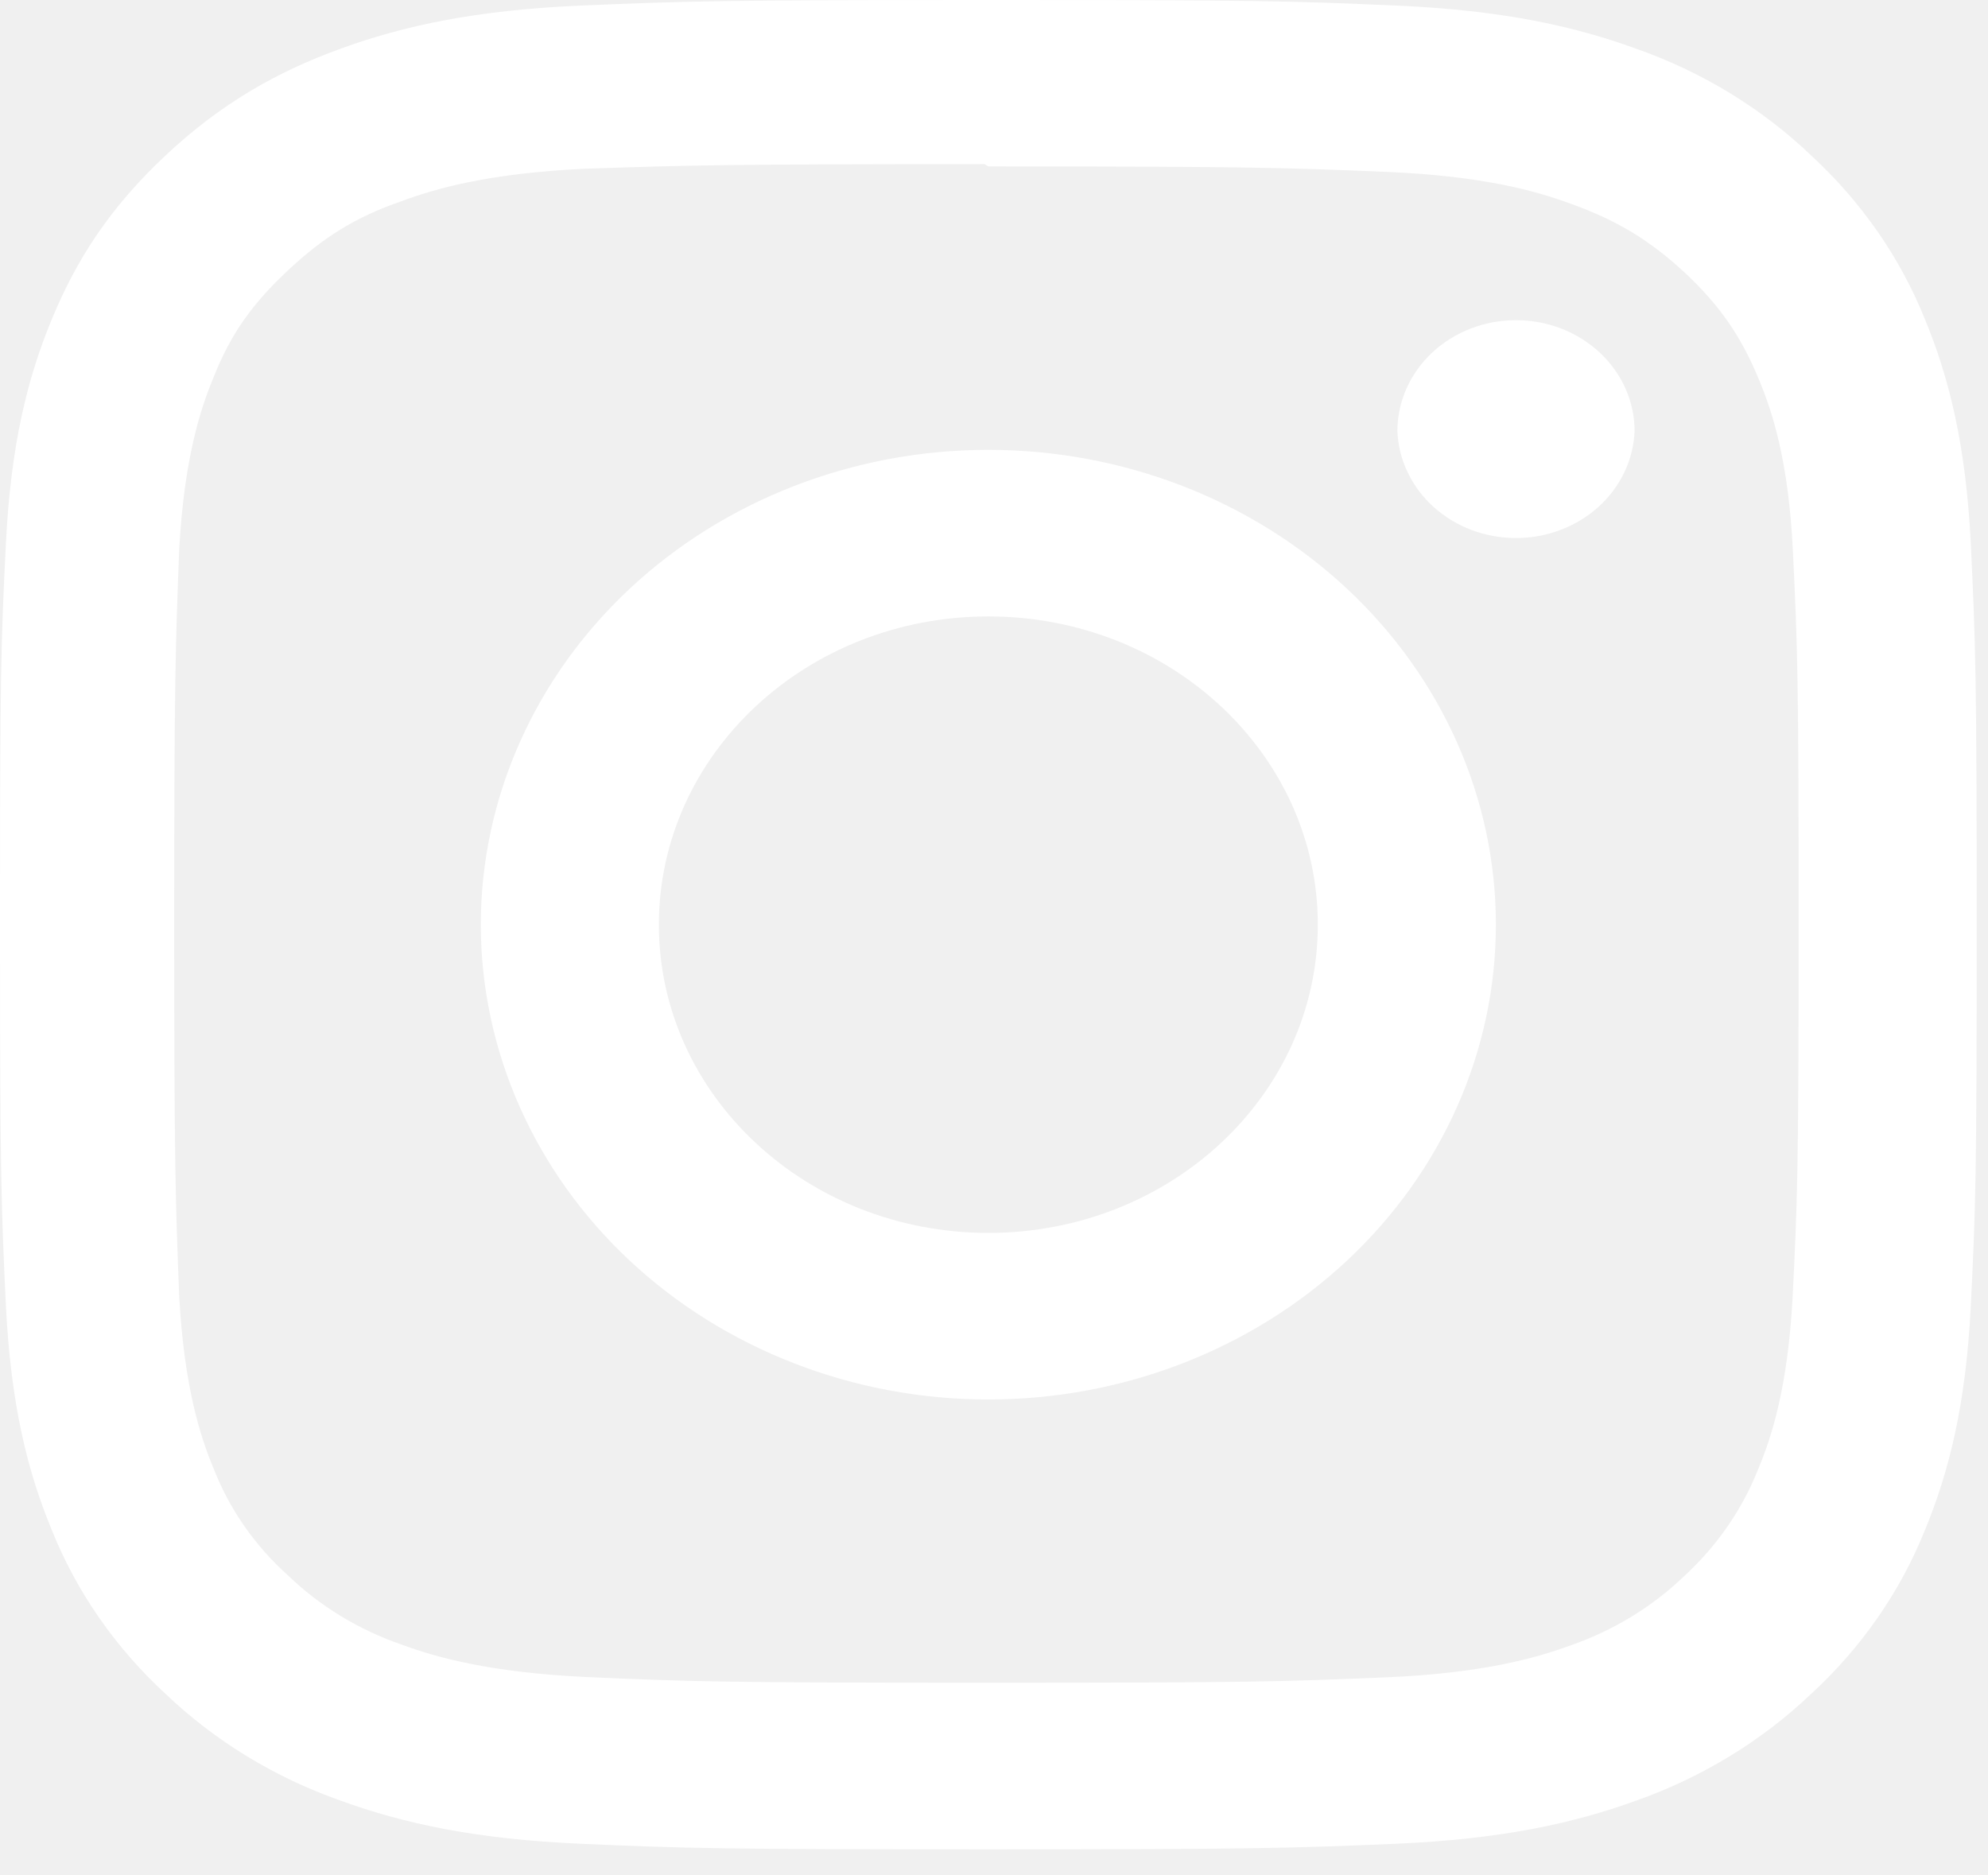
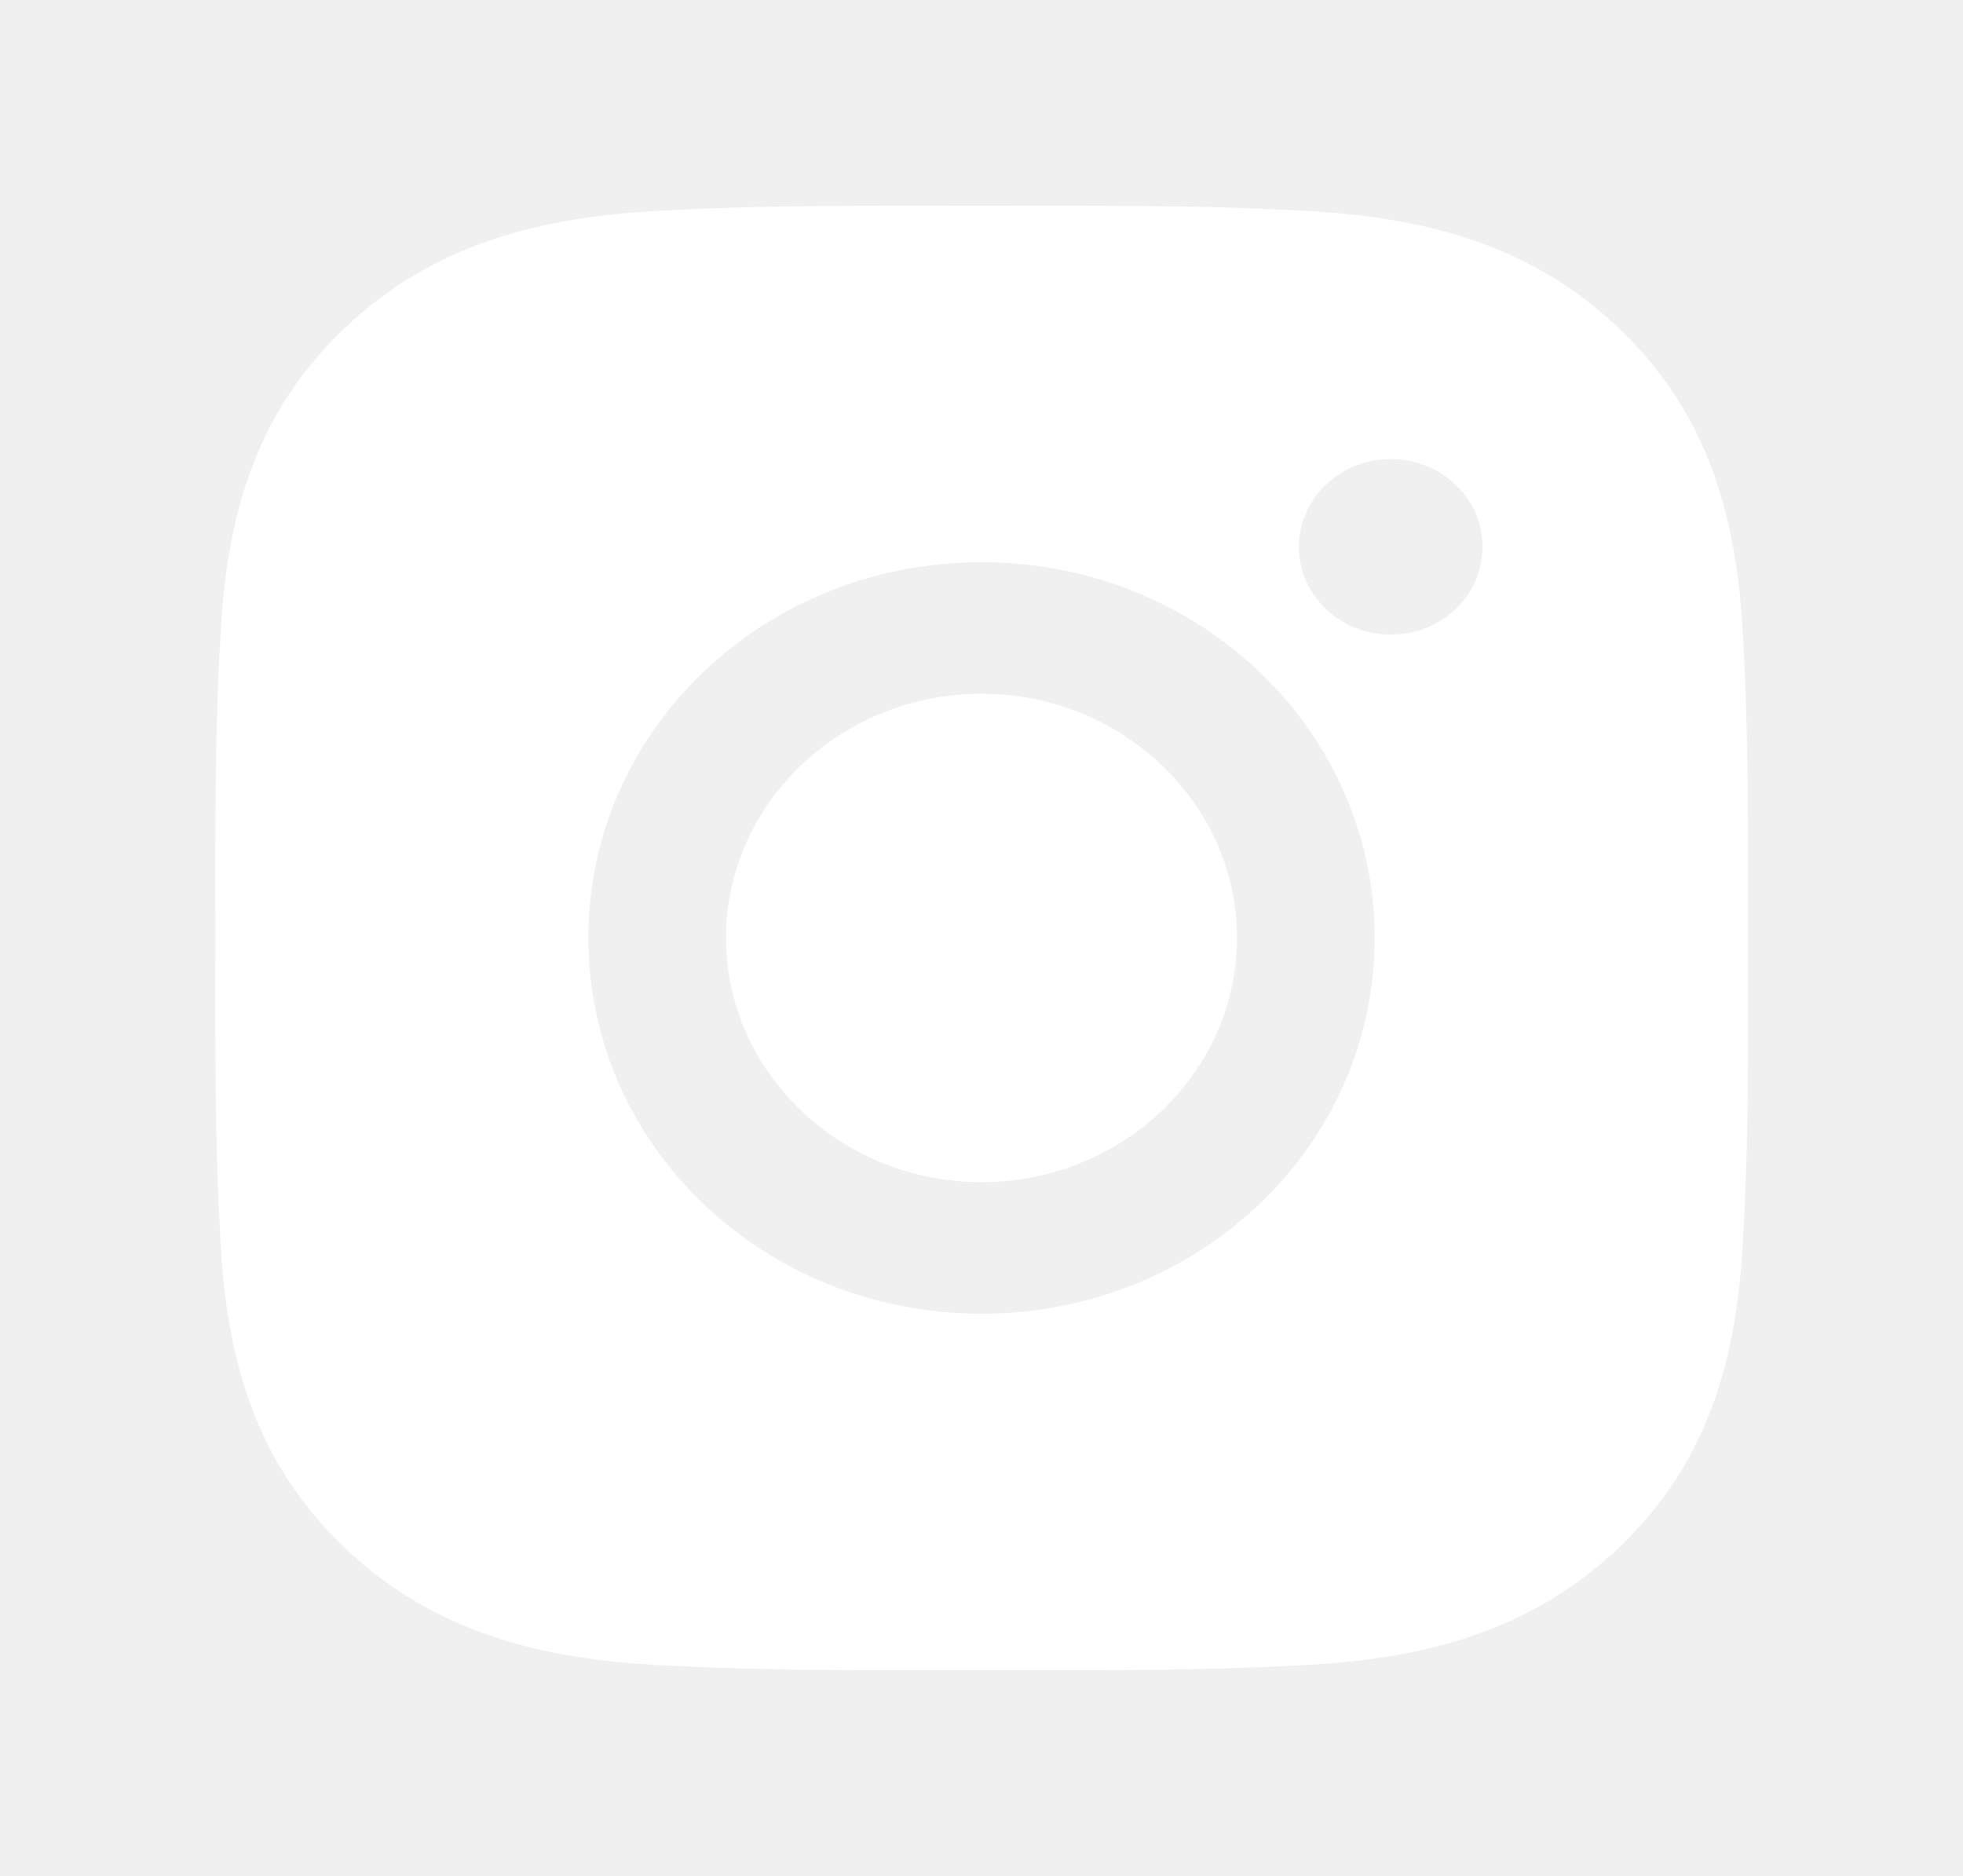
- <svg xmlns="http://www.w3.org/2000/svg" width="35" height="33" viewBox="0 0 35 33" fill="none">
-   <g clip-path="url(#clip0_38_100)">
-     <path d="M17.401 0C12.674 0 12.083 0.02 10.227 0.098C8.374 0.179 7.113 0.452 6.003 0.855C4.859 1.27 3.888 1.827 2.92 2.732C1.953 3.637 1.356 4.545 0.914 5.617C0.483 6.654 0.19 7.835 0.104 9.569C0.017 11.305 0 11.857 0 16.28C0 20.703 0.022 21.255 0.104 22.991C0.191 24.724 0.483 25.906 0.914 26.943C1.35 28.03 2.035 29.014 2.92 29.828C3.789 30.656 4.842 31.297 6.003 31.705C7.114 32.107 8.376 32.382 10.227 32.462C12.083 32.544 12.674 32.56 17.401 32.56C22.128 32.56 22.718 32.54 24.574 32.462C26.426 32.381 27.689 32.107 28.798 31.705C29.959 31.296 31.011 30.655 31.881 29.828C32.767 29.015 33.452 28.03 33.888 26.943C34.317 25.906 34.611 24.724 34.697 22.991C34.784 21.255 34.801 20.703 34.801 16.28C34.801 11.857 34.78 11.305 34.697 9.569C34.61 7.836 34.317 6.653 33.888 5.617C33.451 4.53 32.766 3.546 31.881 2.732C31.013 1.903 29.96 1.262 28.798 0.855C27.689 0.452 26.426 0.178 24.574 0.098C22.718 0.016 22.128 0 17.401 0ZM17.401 2.93C22.045 2.93 22.599 2.952 24.433 3.027C26.13 3.101 27.051 3.365 27.663 3.59C28.478 3.884 29.055 4.237 29.667 4.805C30.274 5.375 30.651 5.916 30.966 6.679C31.204 7.251 31.488 8.113 31.565 9.7C31.648 11.418 31.666 11.933 31.666 16.28C31.666 20.627 31.645 21.144 31.559 22.86C31.471 24.447 31.188 25.309 30.948 25.881C30.666 26.588 30.221 27.228 29.645 27.756C29.082 28.295 28.399 28.71 27.644 28.972C27.035 29.194 26.1 29.46 24.403 29.532C22.556 29.609 22.012 29.627 17.357 29.627C12.701 29.627 12.157 29.607 10.311 29.526C8.613 29.444 7.678 29.179 7.069 28.955C6.313 28.694 5.63 28.277 5.069 27.736C4.487 27.213 4.041 26.573 3.764 25.863C3.525 25.294 3.244 24.419 3.155 22.831C3.09 21.122 3.067 20.594 3.067 16.26C3.067 11.924 3.09 11.395 3.155 9.665C3.244 8.078 3.525 7.204 3.764 6.634C4.069 5.861 4.459 5.332 5.069 4.761C5.677 4.192 6.244 3.826 7.069 3.542C7.678 3.317 8.593 3.053 10.29 2.971C12.138 2.91 12.682 2.89 17.335 2.89L17.401 2.93ZM17.401 7.92C16.227 7.92 15.065 8.136 13.981 8.557C12.897 8.977 11.912 9.592 11.082 10.369C10.253 11.145 9.595 12.067 9.146 13.081C8.697 14.095 8.465 15.182 8.465 16.28C8.465 17.378 8.697 18.465 9.146 19.479C9.595 20.493 10.253 21.415 11.082 22.191C11.912 22.968 12.897 23.583 13.981 24.003C15.065 24.424 16.227 24.64 17.401 24.64C19.77 24.64 22.043 23.759 23.719 22.191C25.395 20.623 26.336 18.497 26.336 16.28C26.336 14.063 25.395 11.937 23.719 10.369C22.043 8.801 19.77 7.92 17.401 7.92ZM17.401 21.707C14.196 21.707 11.6 19.278 11.6 16.28C11.6 13.282 14.196 10.853 17.401 10.853C20.605 10.853 23.201 13.282 23.201 16.28C23.201 19.278 20.605 21.707 17.401 21.707ZM28.778 7.591C28.758 8.096 28.529 8.575 28.14 8.926C27.75 9.277 27.23 9.473 26.69 9.473C26.149 9.473 25.629 9.277 25.24 8.926C24.851 8.575 24.622 8.096 24.602 7.591C24.602 7.072 24.822 6.576 25.213 6.209C25.605 5.843 26.136 5.637 26.69 5.637C27.244 5.637 27.775 5.843 28.166 6.209C28.558 6.576 28.778 7.072 28.778 7.591Z" fill="white" />
-   </g>
-   <defs>
-     <clipPath id="clip0_38_100">
-       <rect width="34.801" height="32.56" fill="white" />
-     </clipPath>
-   </defs>
+ <svg xmlns="http://www.w3.org/2000/svg" width="45" height="43" viewBox="0 0 45 43" fill="none">
+   <path d="M22.5 15.902C19.274 15.902 16.642 18.418 16.642 21.5C16.642 24.582 19.274 27.098 22.5 27.098C25.726 27.098 28.358 24.582 28.358 21.5C28.358 18.418 25.726 15.902 22.5 15.902Z" fill="white" />
+   <path d="M40.069 21.5C40.069 19.182 40.091 16.885 39.955 14.571C39.819 11.884 39.177 9.499 37.121 7.533C35.06 5.564 32.568 4.955 29.755 4.825C27.33 4.695 24.926 4.716 22.504 4.716C20.079 4.716 17.675 4.695 15.253 4.825C12.441 4.955 9.945 5.568 7.888 7.533C5.827 9.503 5.19 11.884 5.054 14.571C4.918 16.889 4.939 19.186 4.939 21.5C4.939 23.814 4.918 26.115 5.054 28.429C5.19 31.116 5.832 33.501 7.888 35.467C9.949 37.436 12.441 38.045 15.253 38.175C17.679 38.305 20.083 38.284 22.504 38.284C24.93 38.284 27.334 38.305 29.755 38.175C32.568 38.045 35.064 37.432 37.121 35.467C39.182 33.497 39.819 31.116 39.955 28.429C40.096 26.115 40.069 23.818 40.069 21.5ZM22.5 30.113C17.512 30.113 13.487 26.266 13.487 21.5C13.487 16.734 17.512 12.887 22.5 12.887C27.488 12.887 31.513 16.734 31.513 21.5C31.513 26.266 27.488 30.113 22.5 30.113ZM31.882 14.546C30.718 14.546 29.777 13.648 29.777 12.535C29.777 11.422 30.718 10.523 31.882 10.523C33.047 10.523 33.987 11.422 33.987 12.535C33.983 13.652 33.047 14.546 31.882 14.546Z" fill="white" />
</svg>
